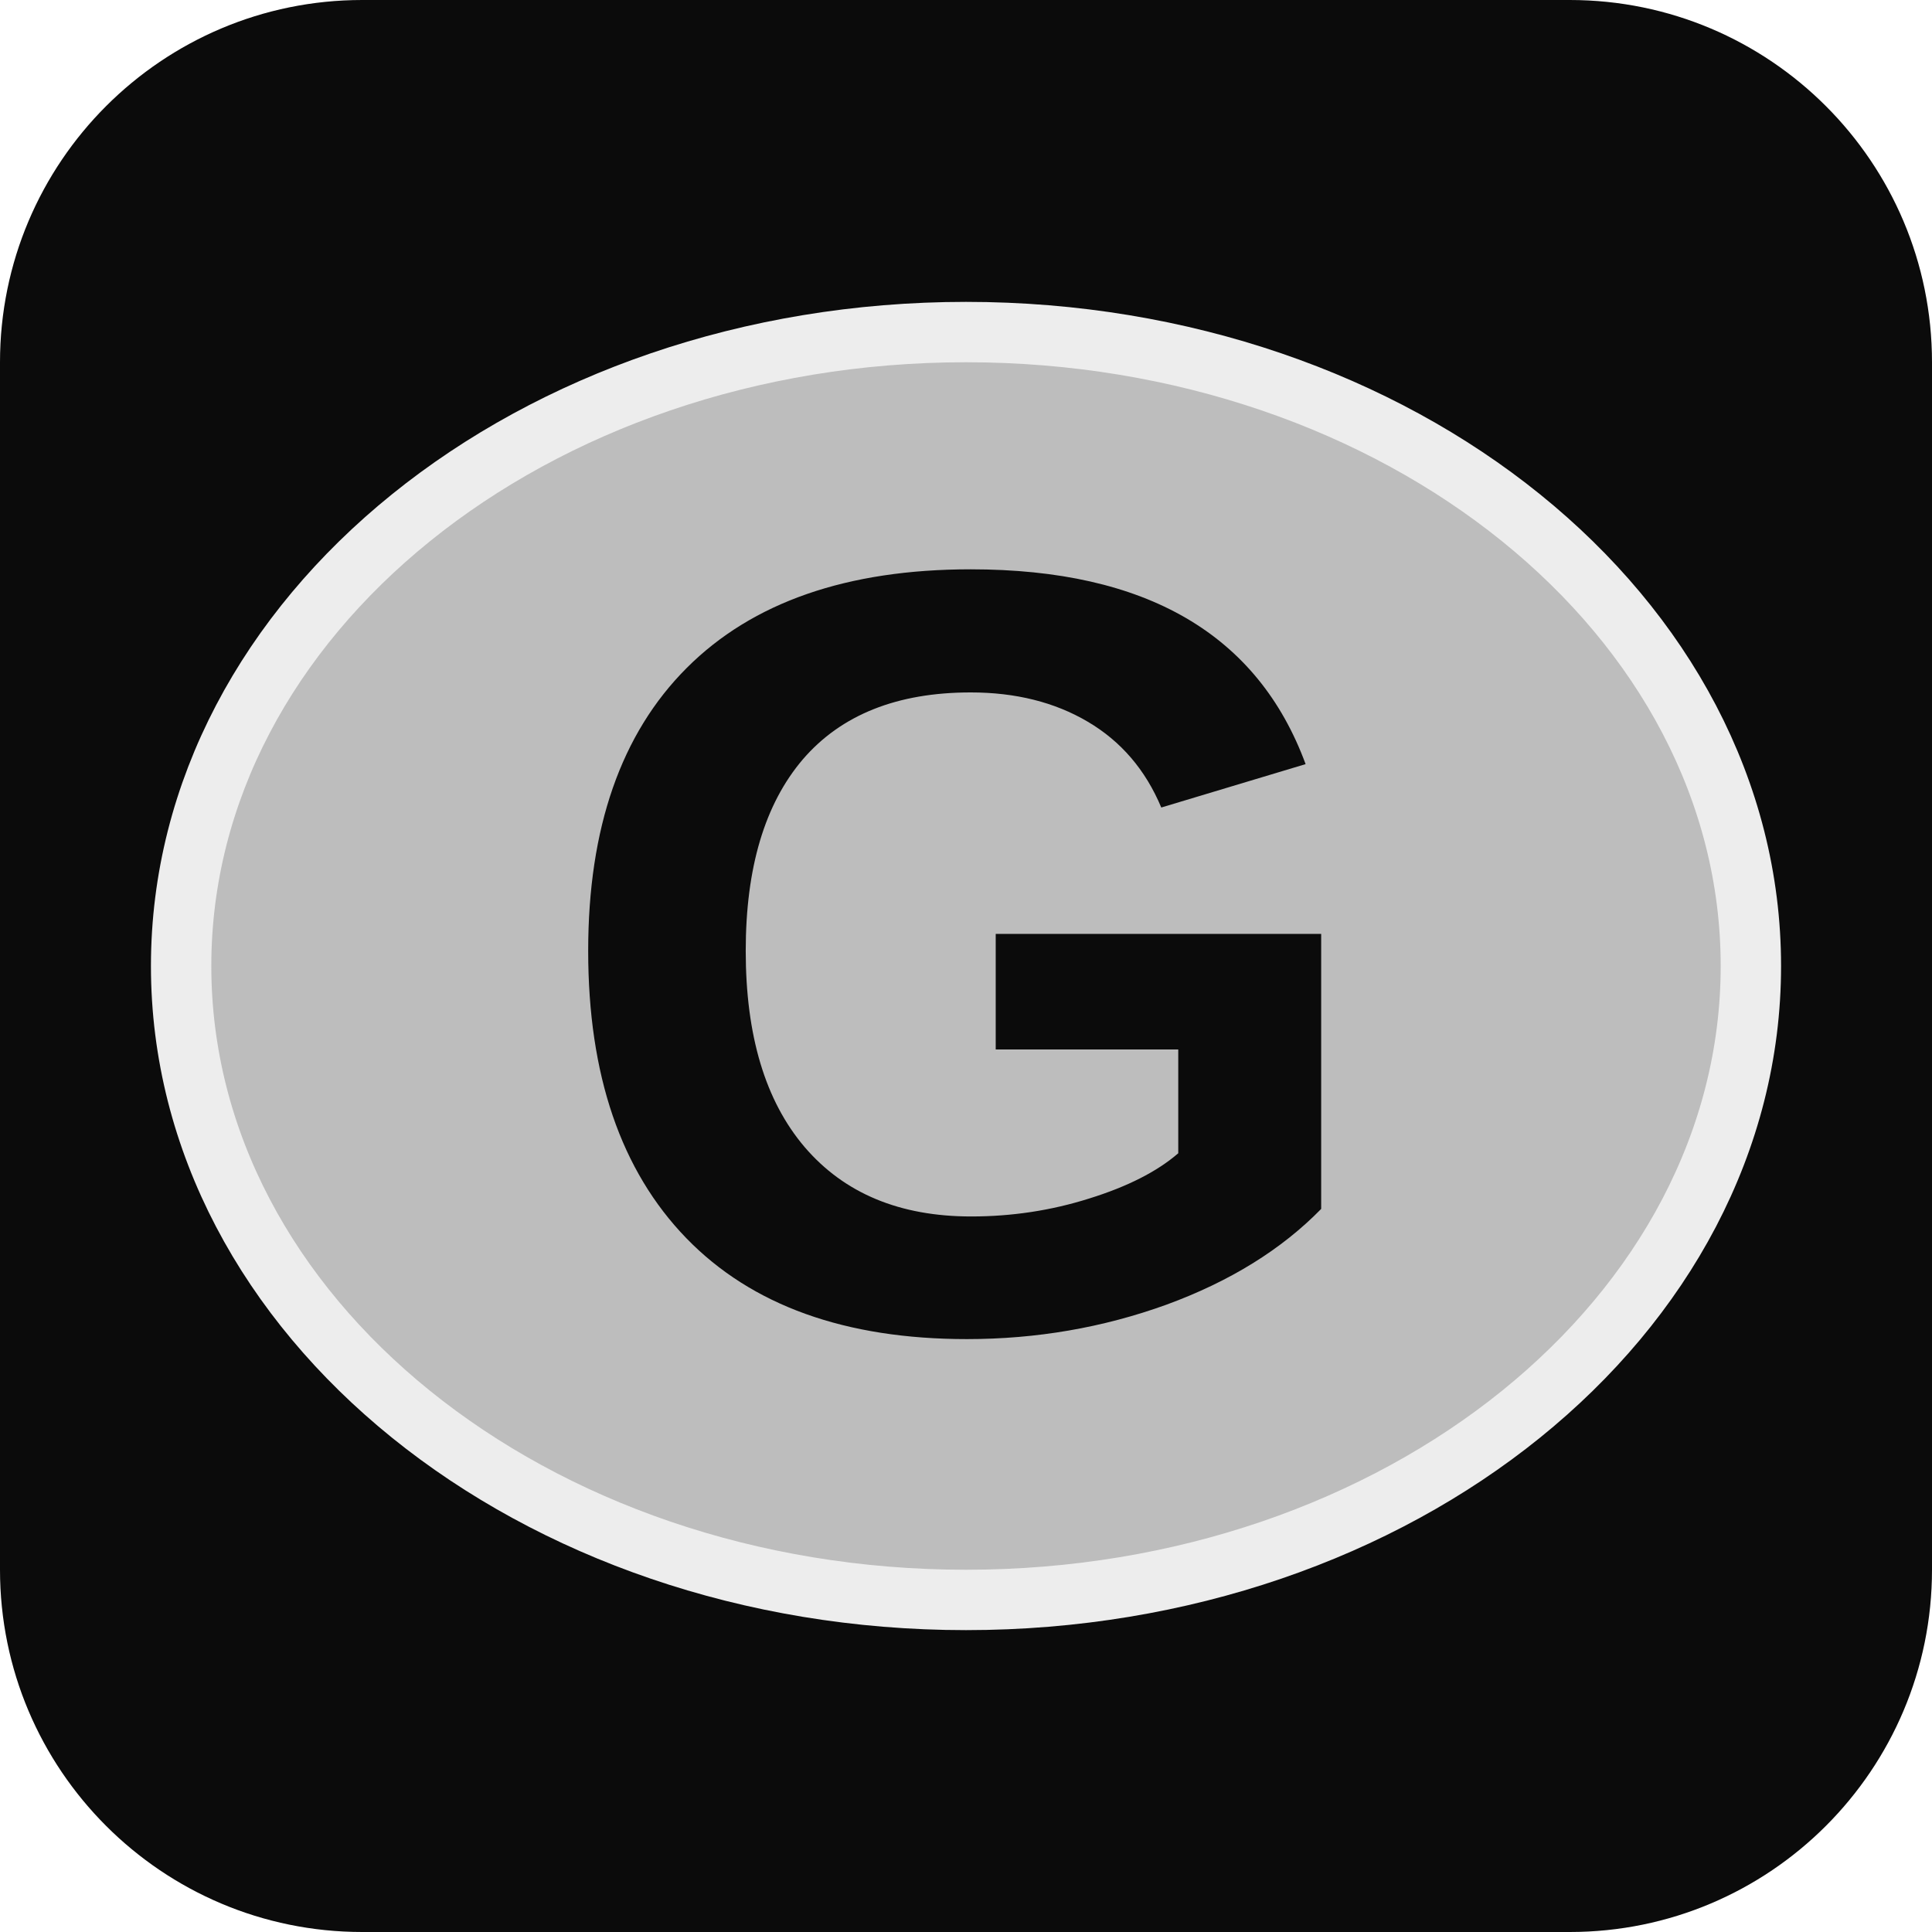
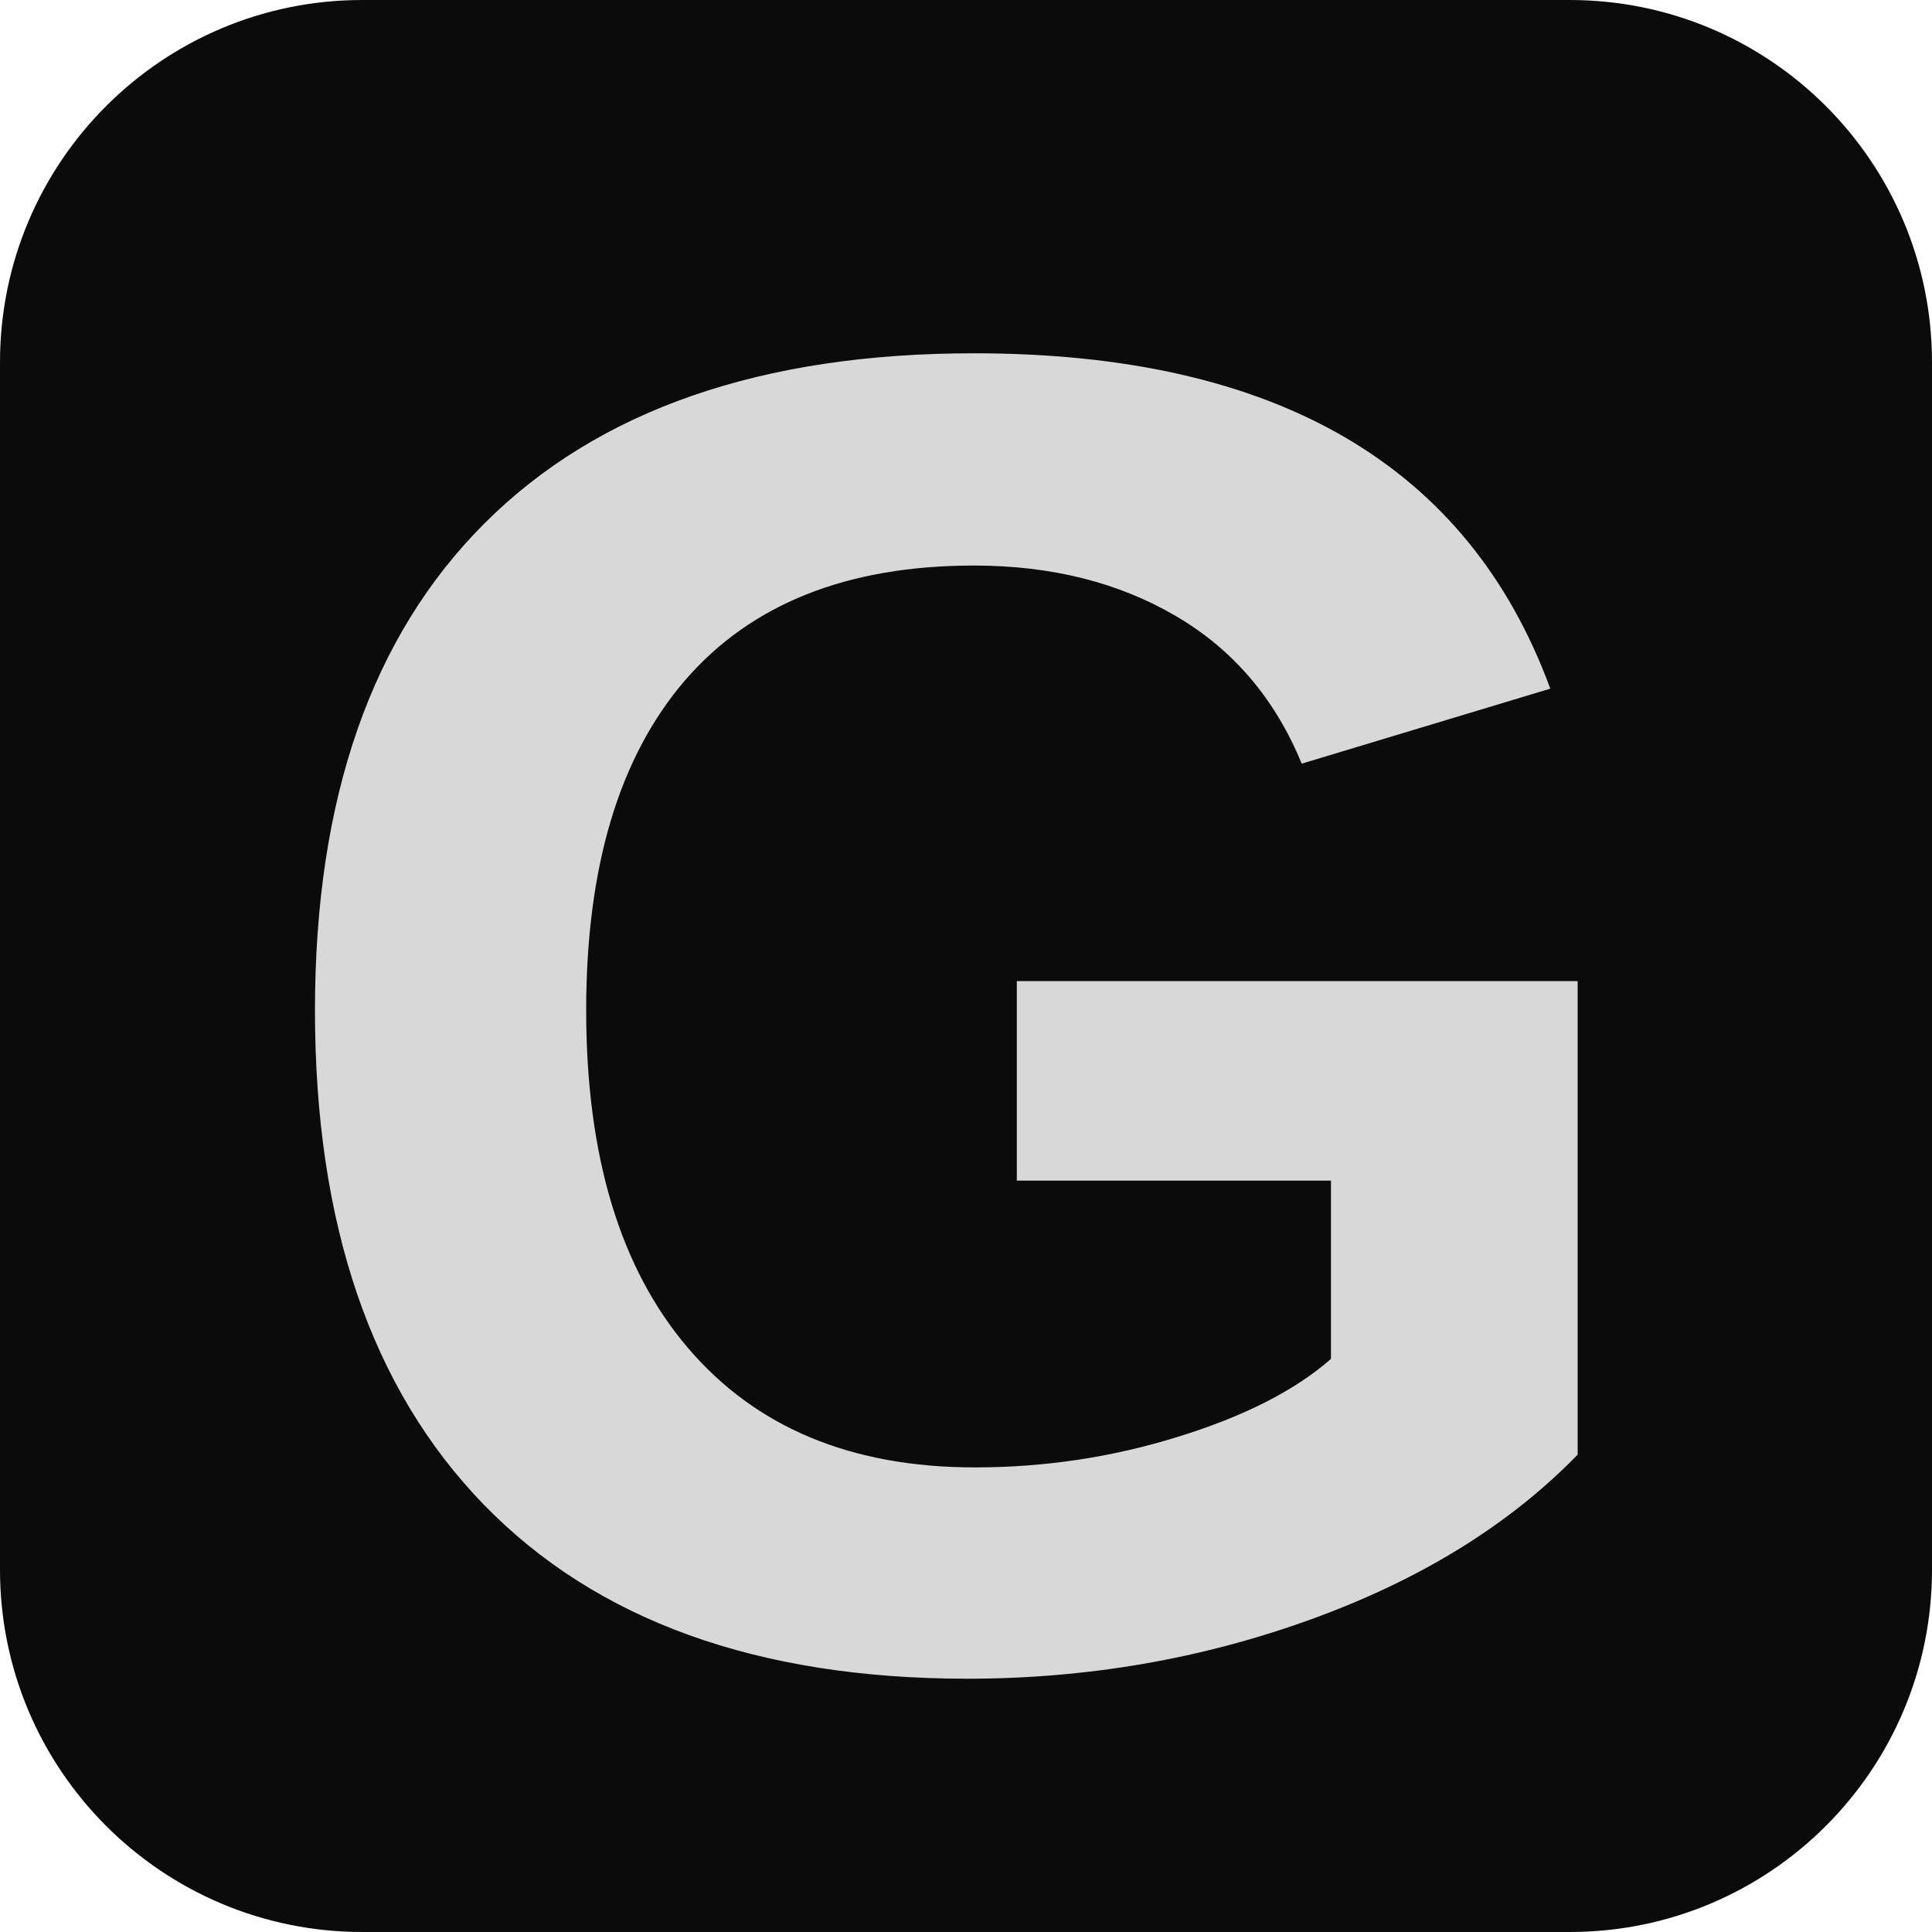
<svg xmlns="http://www.w3.org/2000/svg" viewBox="0 0 64 64">
  <rect width="64" height="64" rx="12" fill="#0b0b0b" />
-   <ellipse cx="32" cy="32" rx="26" ry="21" fill="#bdbdbd" stroke="#ededed" stroke-width="2" />
-   <text x="32" y="44" text-anchor="middle" fill="#0b0b0b" font-family="Arial Black, Arial, sans-serif" font-size="36" font-weight="900">G</text>
+   <text x="32" y="55" text-anchor="middle" fill="#d8d8d8" font-family="Arial Black, Arial, sans-serif" font-size="62" font-weight="900">G</text>
</svg>
